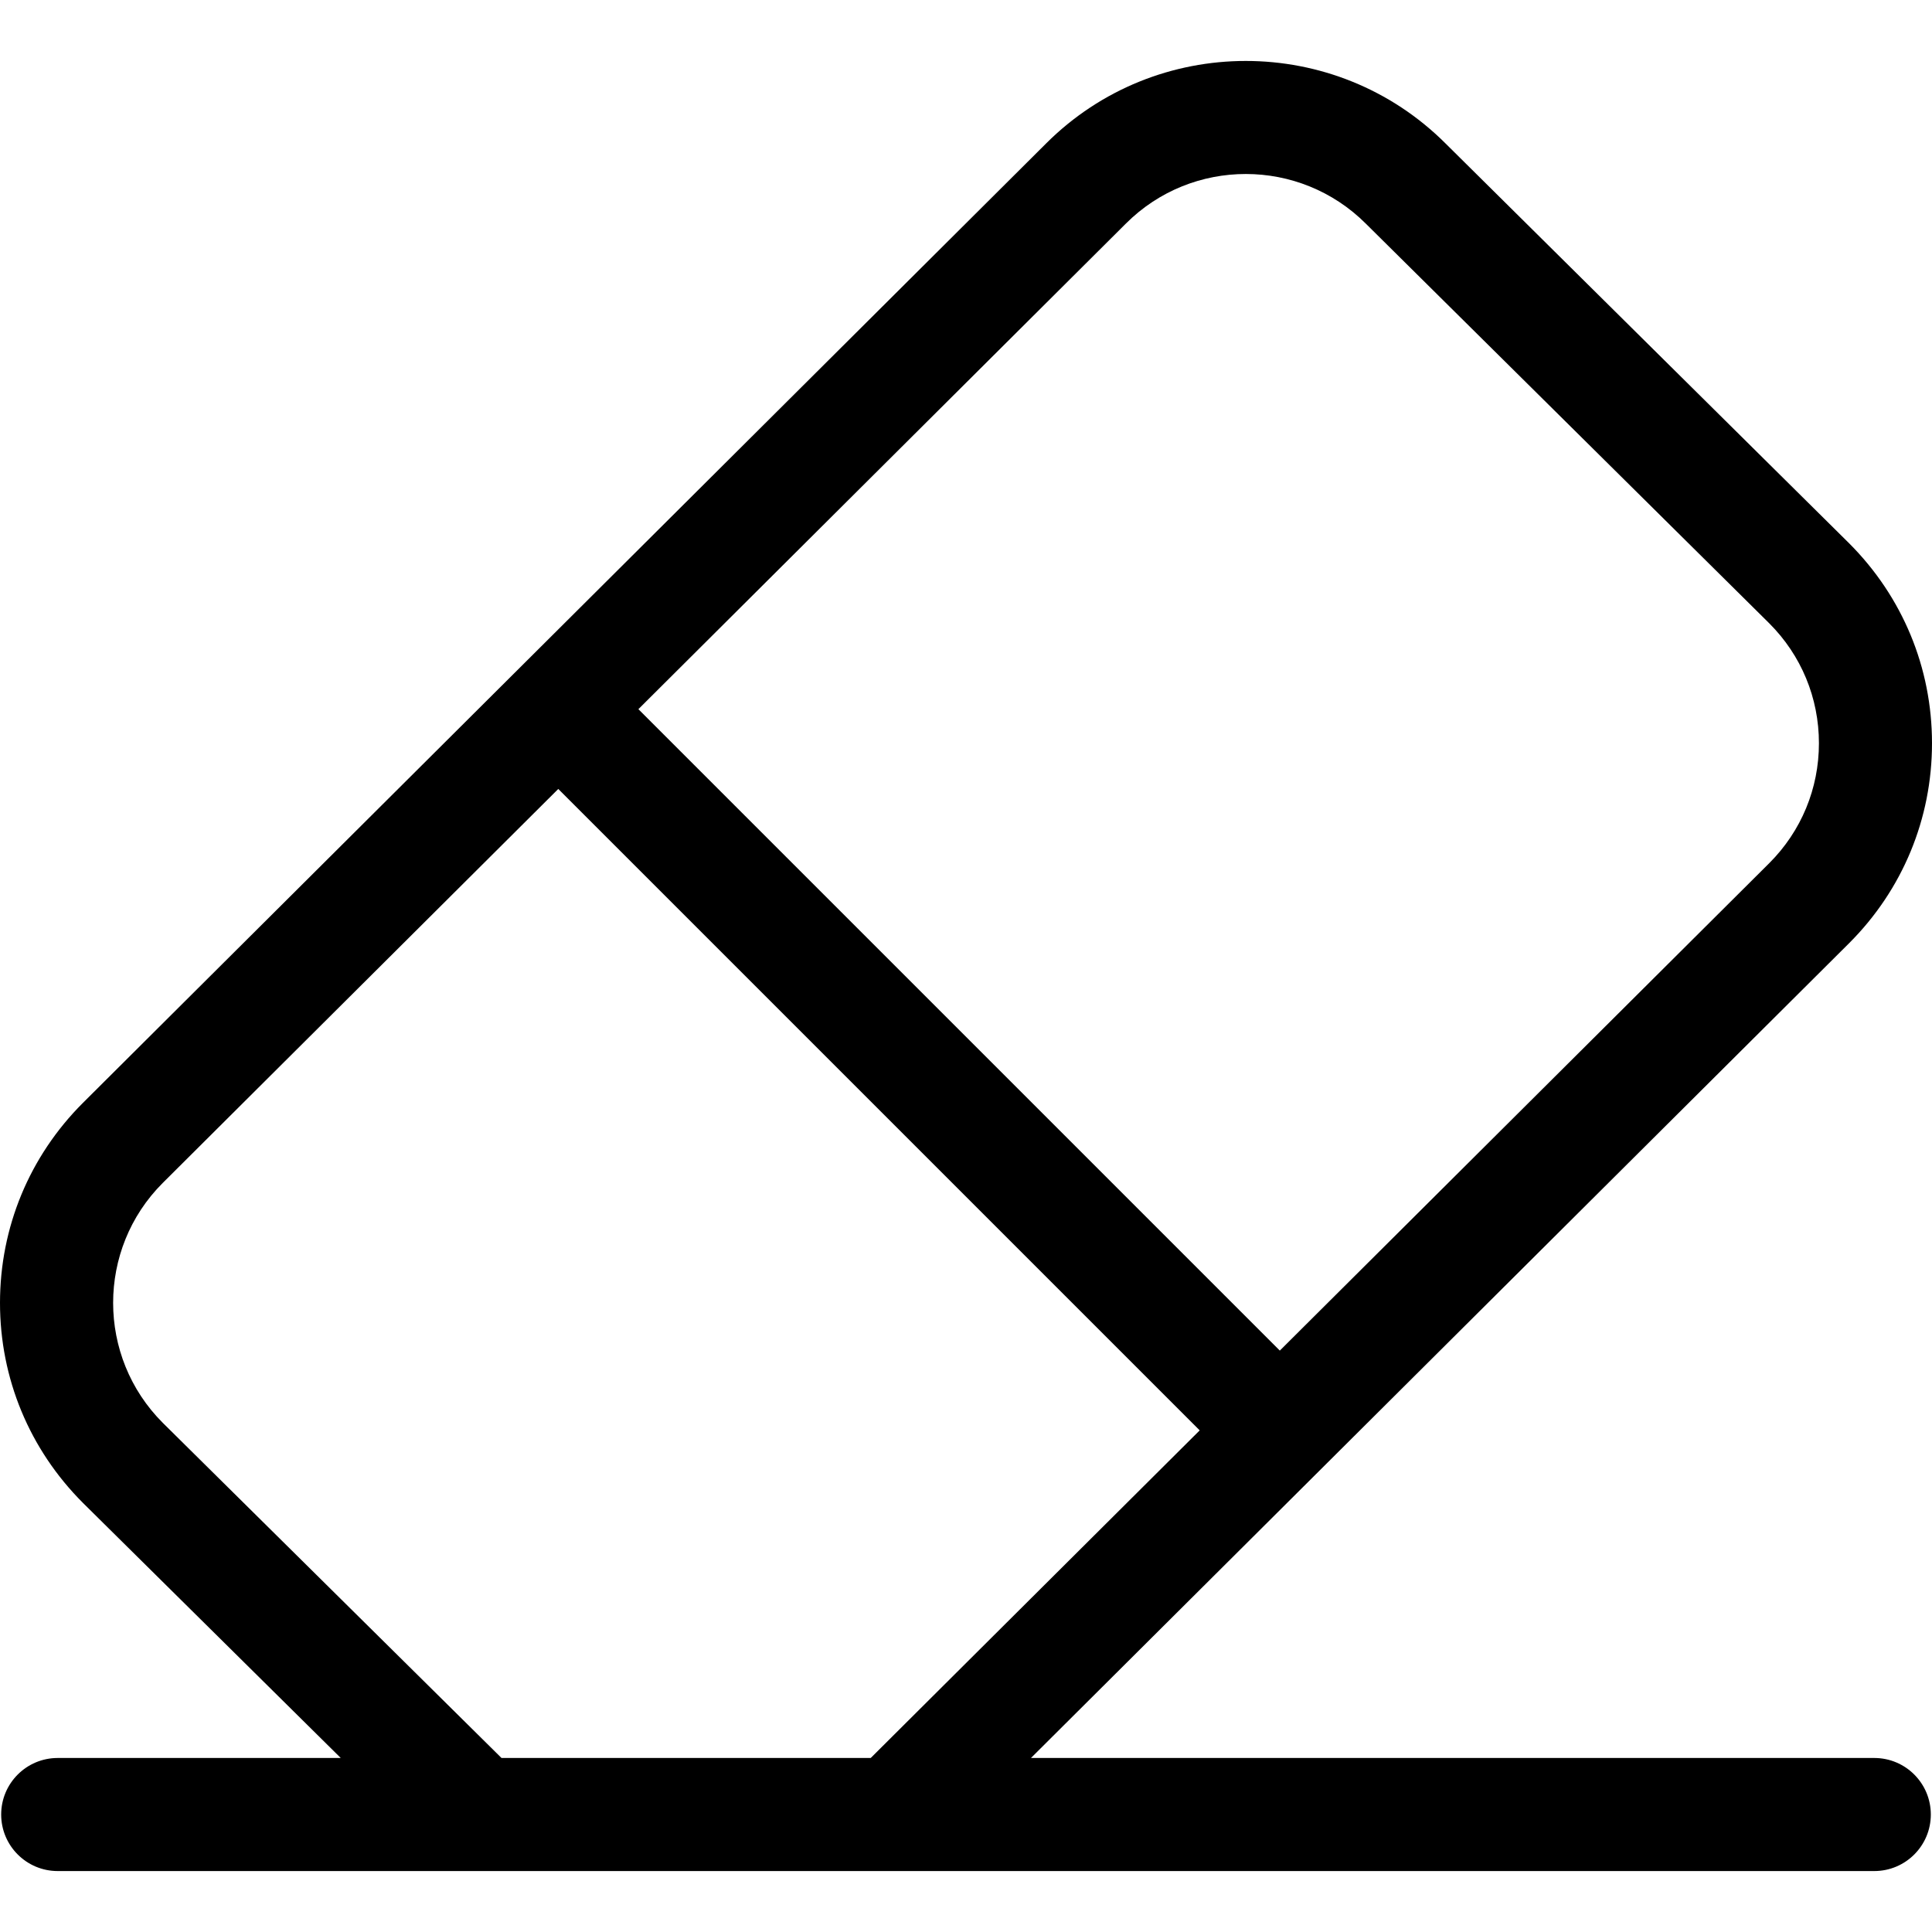
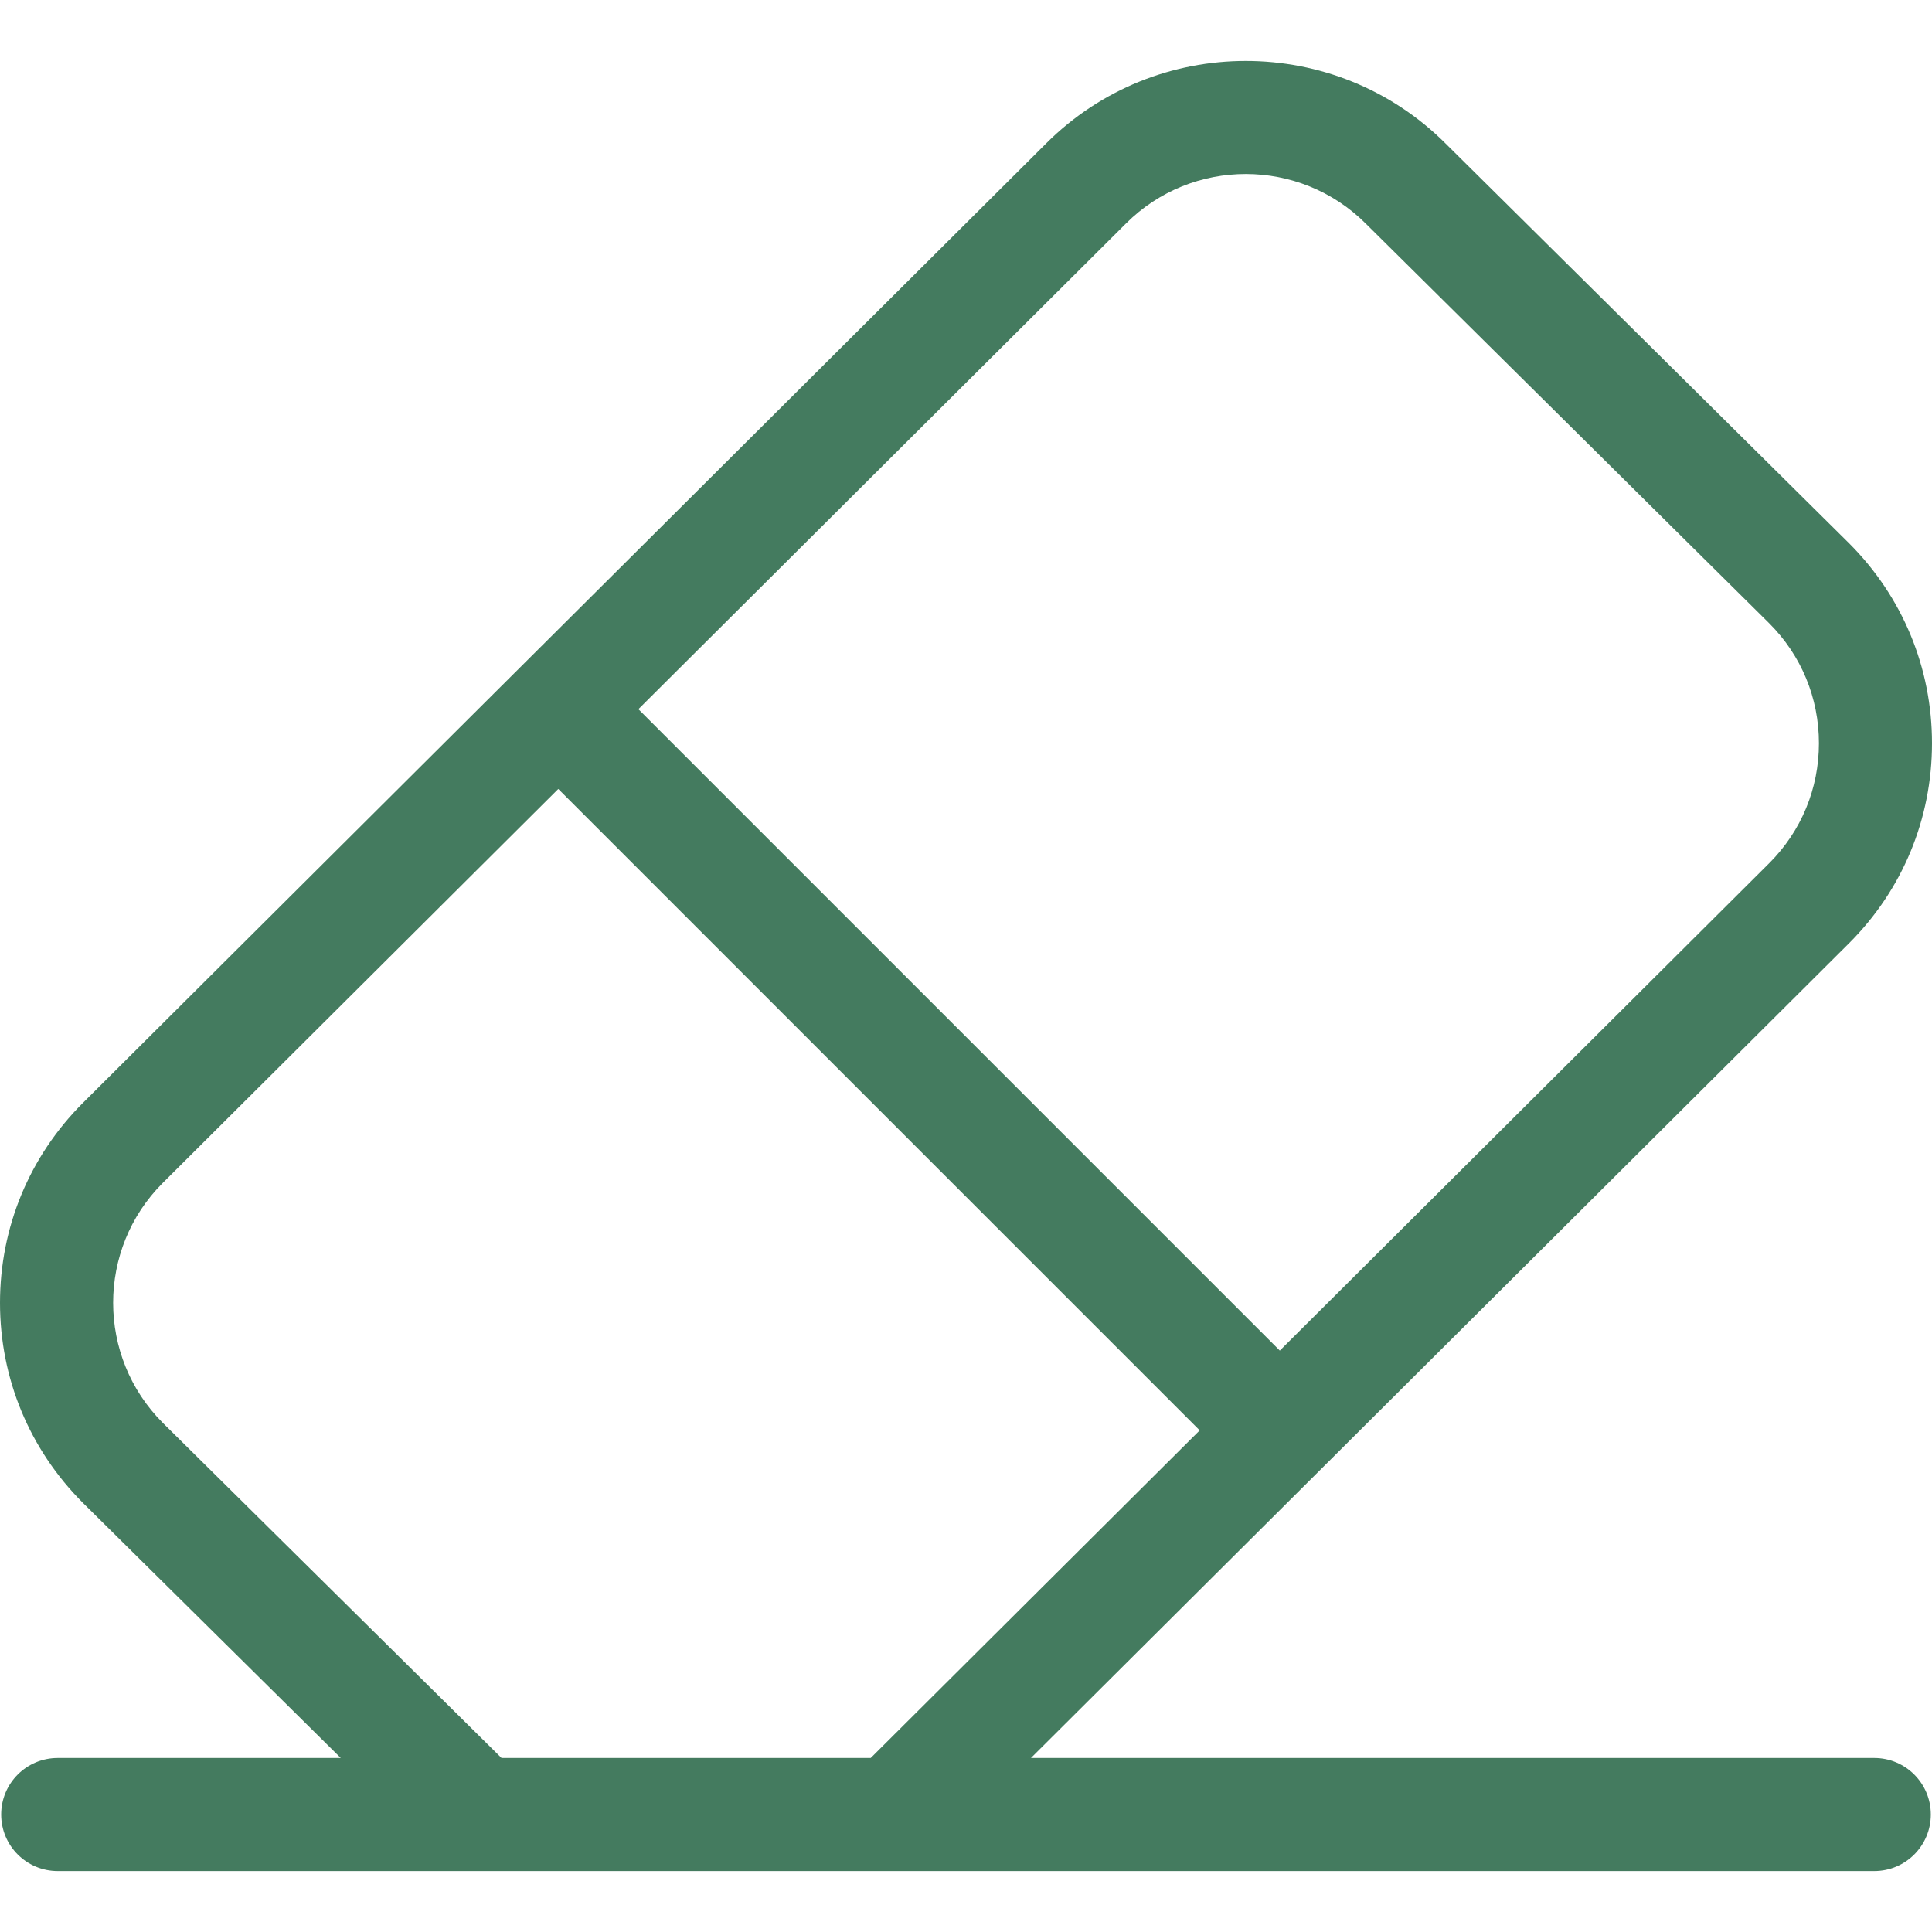
- <svg xmlns="http://www.w3.org/2000/svg" version="1.1" id="Capa_1" x="0px" y="0px" viewBox="0 0 512 512" style="enable-background:new 0 0 512 512;" xml:space="preserve">
+ <svg xmlns="http://www.w3.org/2000/svg" version="1.1" id="Capa_1" x="0px" y="0px" viewBox="0 0 512 512" style="enable-background:new 0 0 512 512; fill: #447B5F" xml:space="preserve">
  <g>
    <g>
      <path d="M496.706,465.883H273.216l216.842-215.949C504.208,235.785,512,216.974,512,196.966c0-20.009-7.792-38.82-21.99-53.018    L383.123,38.061c-29.206-29.206-76.73-29.206-105.916-0.021L21.94,292.308C7.792,306.457,0,325.268,0,345.278    c0,20.009,7.792,38.82,21.997,53.024l68.306,67.582H15.293c-8.274,0-14.982,6.708-14.982,14.982    c0,8.274,6.708,14.982,14.982,14.982h111.453h110.195h259.764c8.274,0,14.982-6.708,14.982-14.982    C511.687,472.591,504.98,465.883,496.706,465.883z M298.374,59.248c17.525-17.525,46.039-17.524,63.612,0.05l106.885,105.887    c8.49,8.489,13.164,19.776,13.164,31.781c0.001,12.005-4.674,23.292-13.142,31.759L339.164,357.92L169.18,187.937L298.374,59.248z     M230.753,465.882h-97.849v0.001l-89.777-88.826c-17.524-17.525-17.524-46.038-0.021-63.541L147.95,209.082l169.982,169.981    L230.753,465.882z" />
    </g>
  </g>
  <g>
</g>
  <g>
</g>
  <g>
</g>
  <g>
</g>
  <g>
</g>
  <g>
</g>
  <g>
</g>
  <g>
</g>
  <g>
</g>
  <g>
</g>
  <g>
</g>
  <g>
</g>
  <g>
</g>
  <g>
</g>
  <g>
</g>
</svg>
